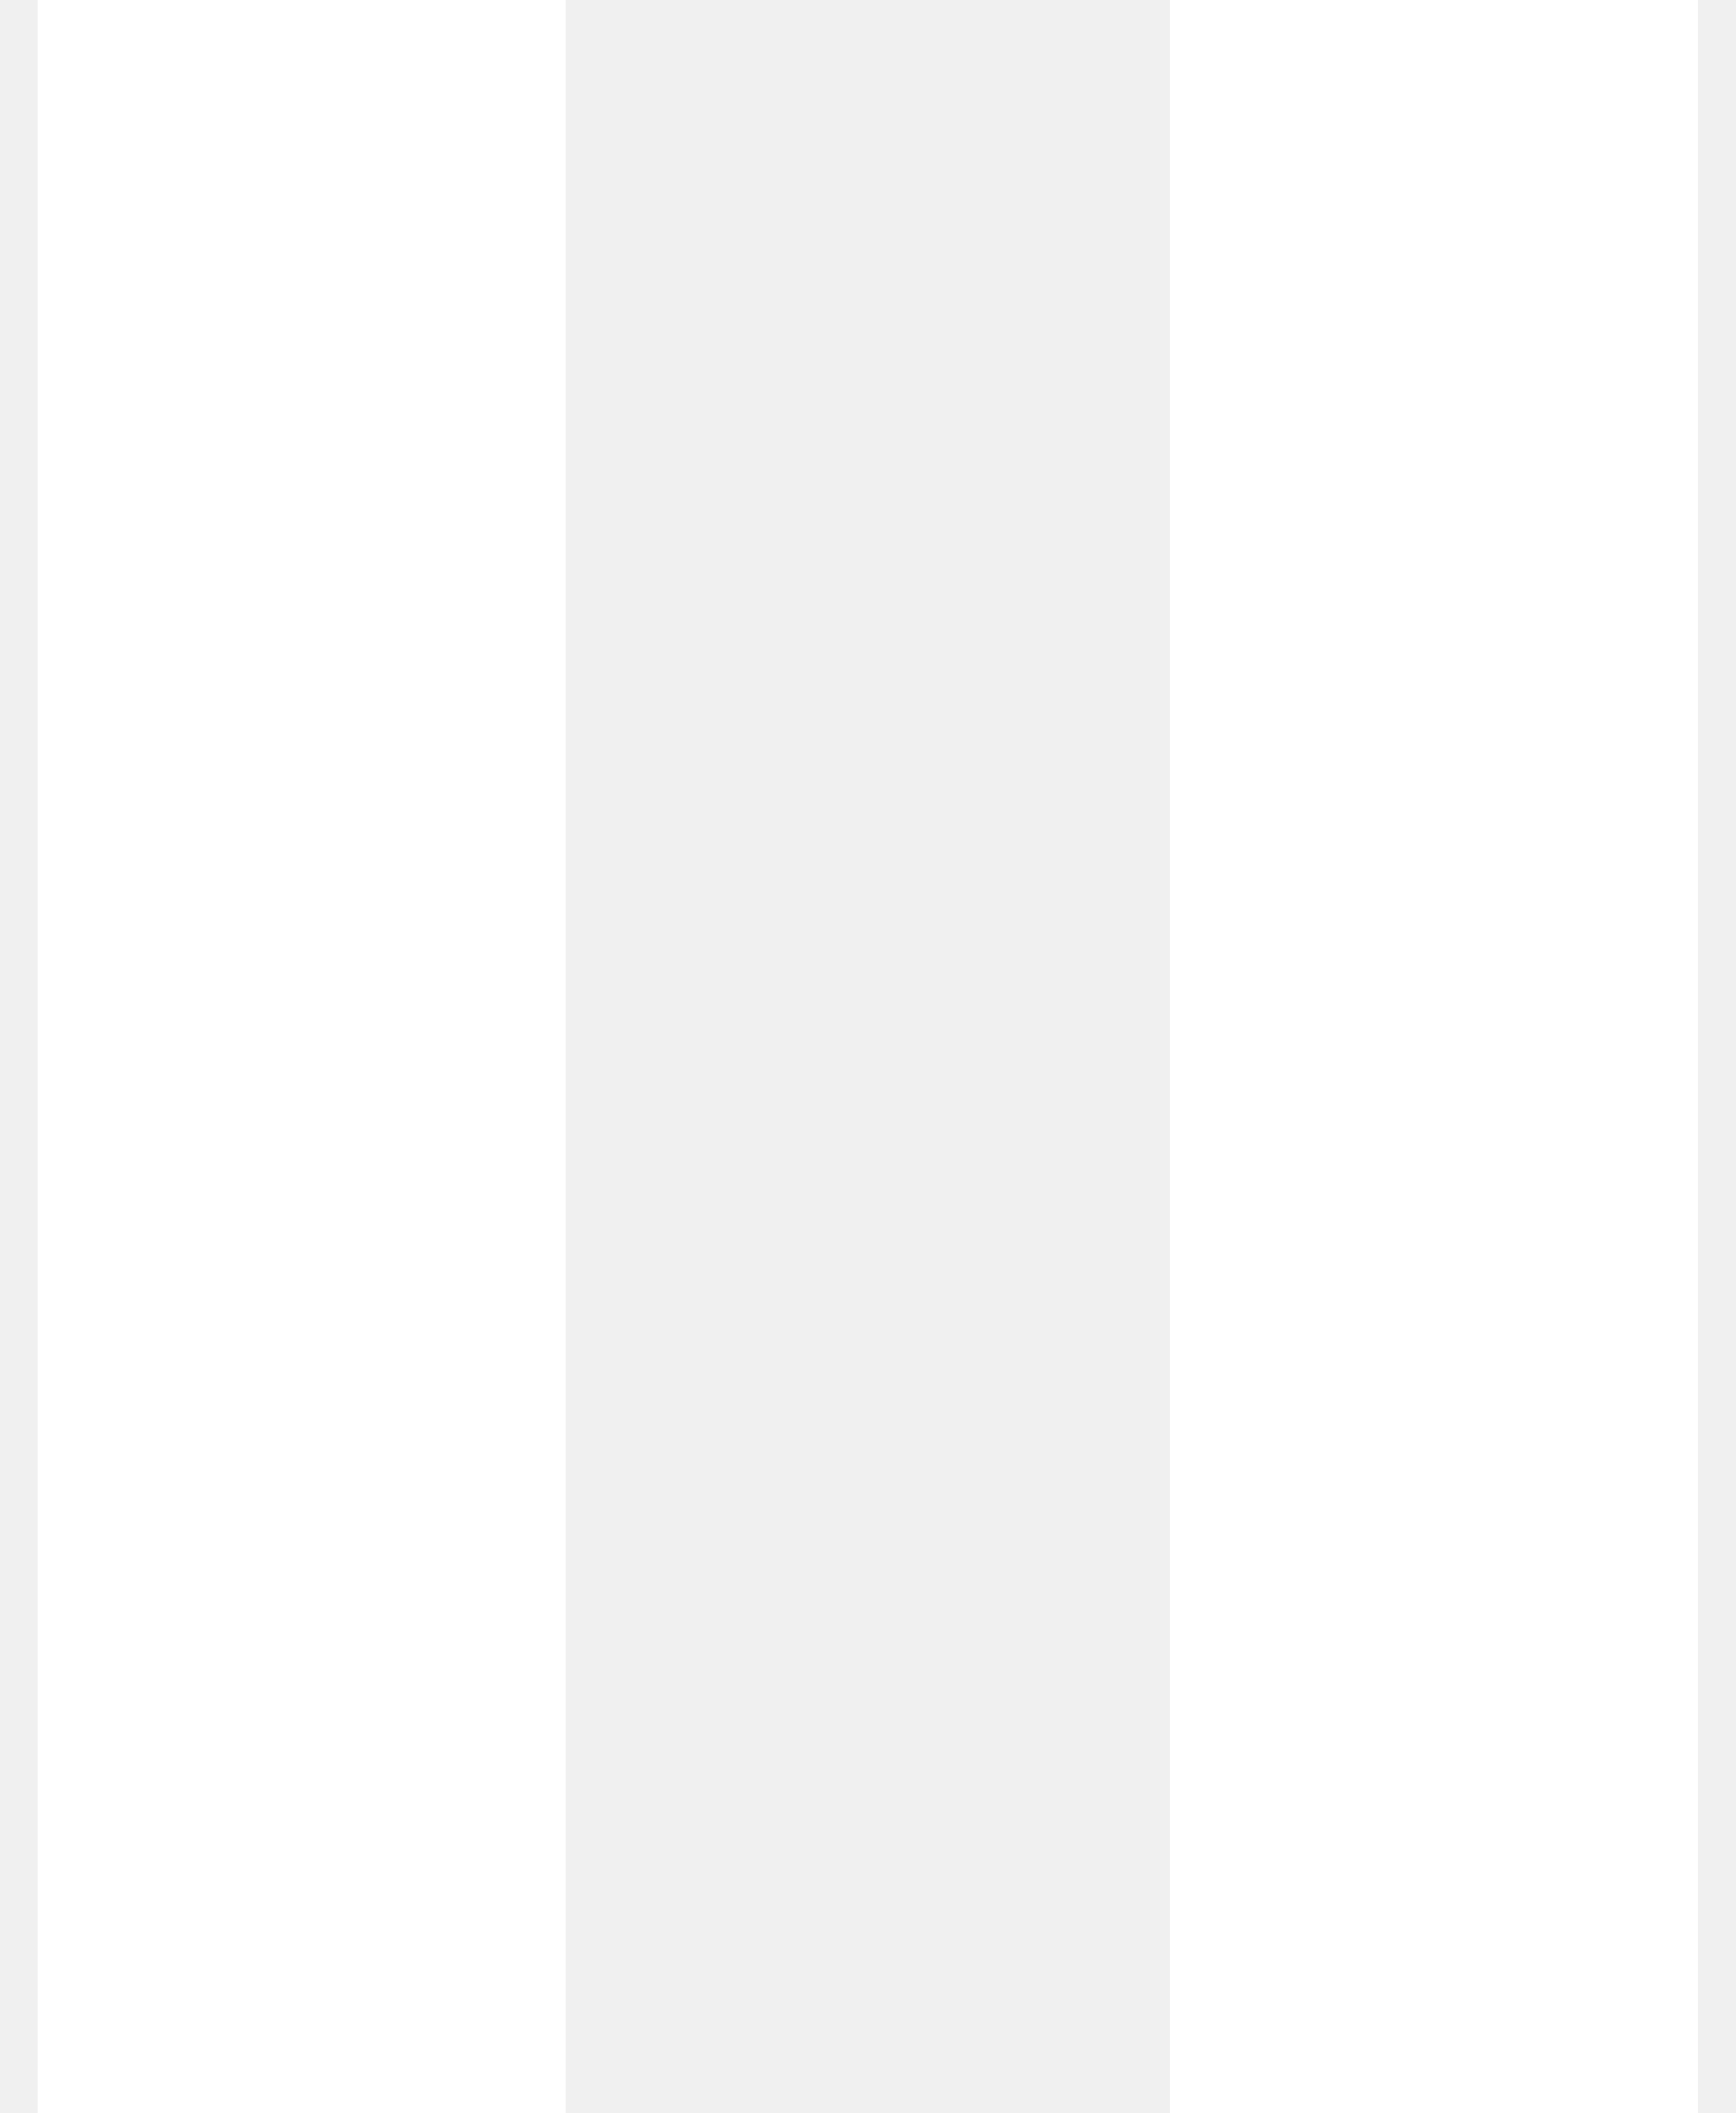
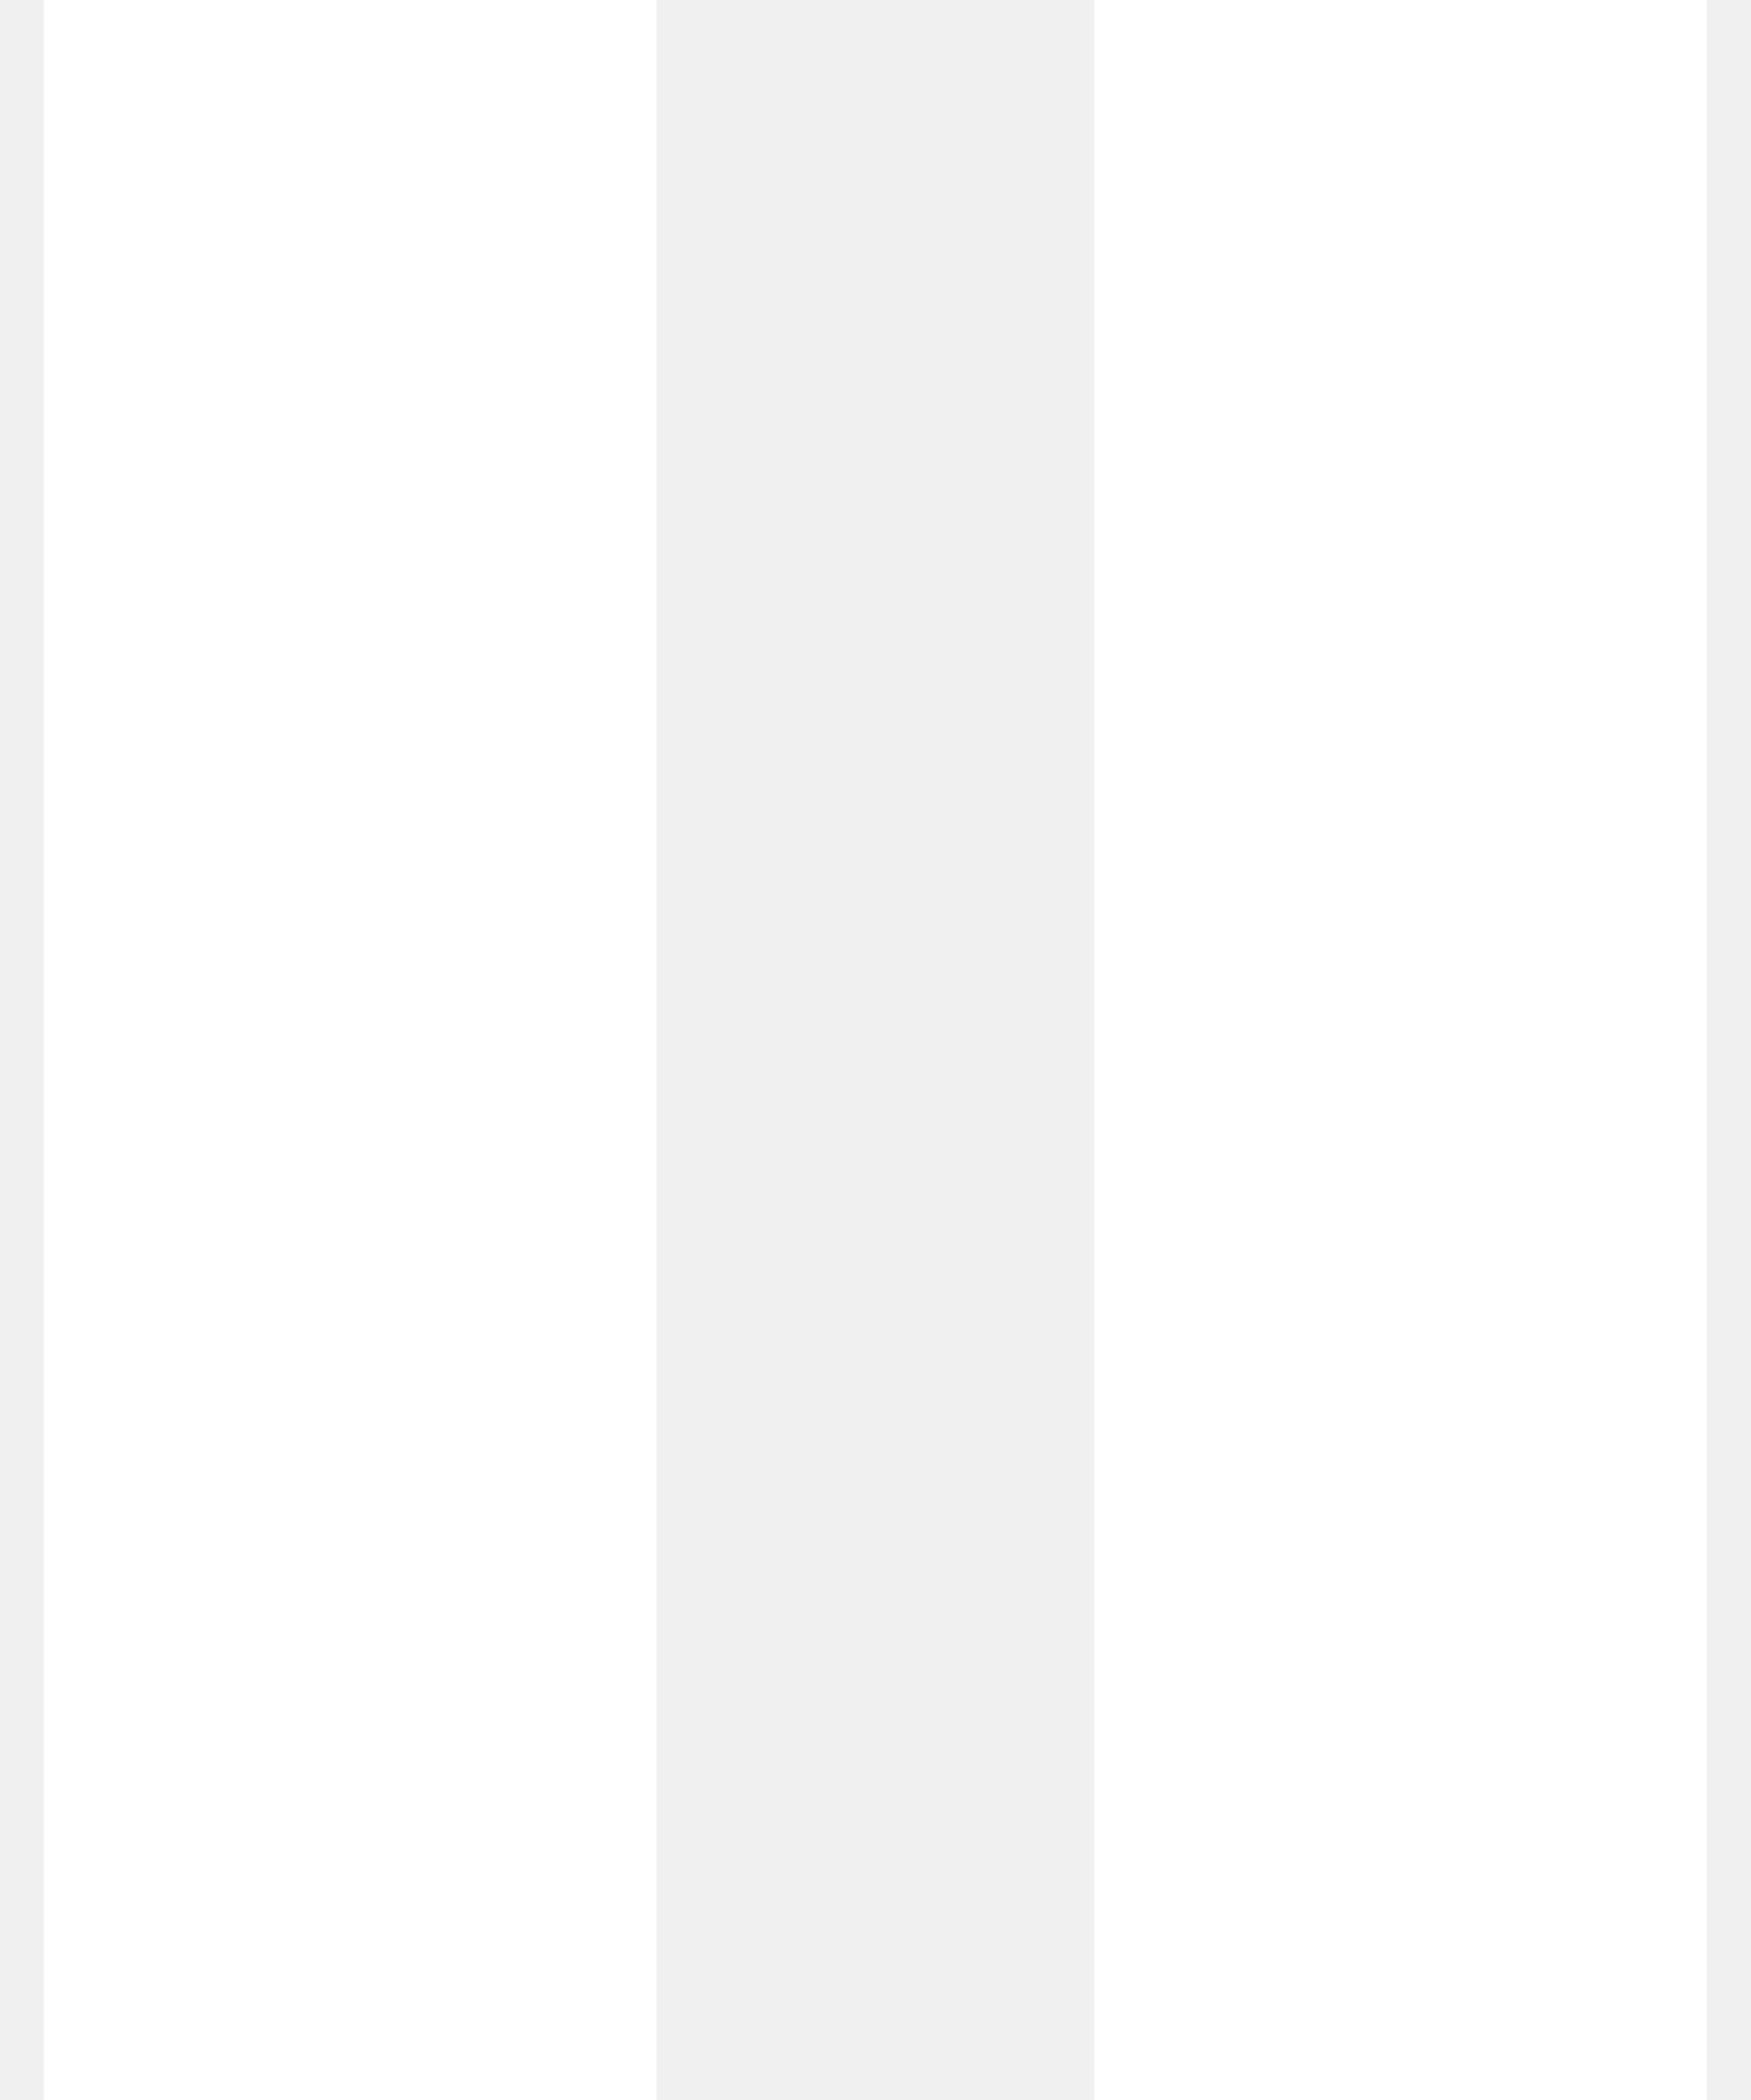
- <svg xmlns="http://www.w3.org/2000/svg" width="23" height="28" viewBox="0 0 23 28" fill="none">
-   <path d="M4 0L4 28" stroke="white" stroke-width="7" />
-   <path d="M19 0V28" stroke="white" stroke-width="7" />
+ <svg xmlns="http://www.w3.org/2000/svg" width="20" height="24" viewBox="0 0 20 24" fill="none">
+   <path d="M4 0L4 24" stroke="white" stroke-width="7" />
+   <path d="M16 0V24" stroke="white" stroke-width="7" />
</svg>
